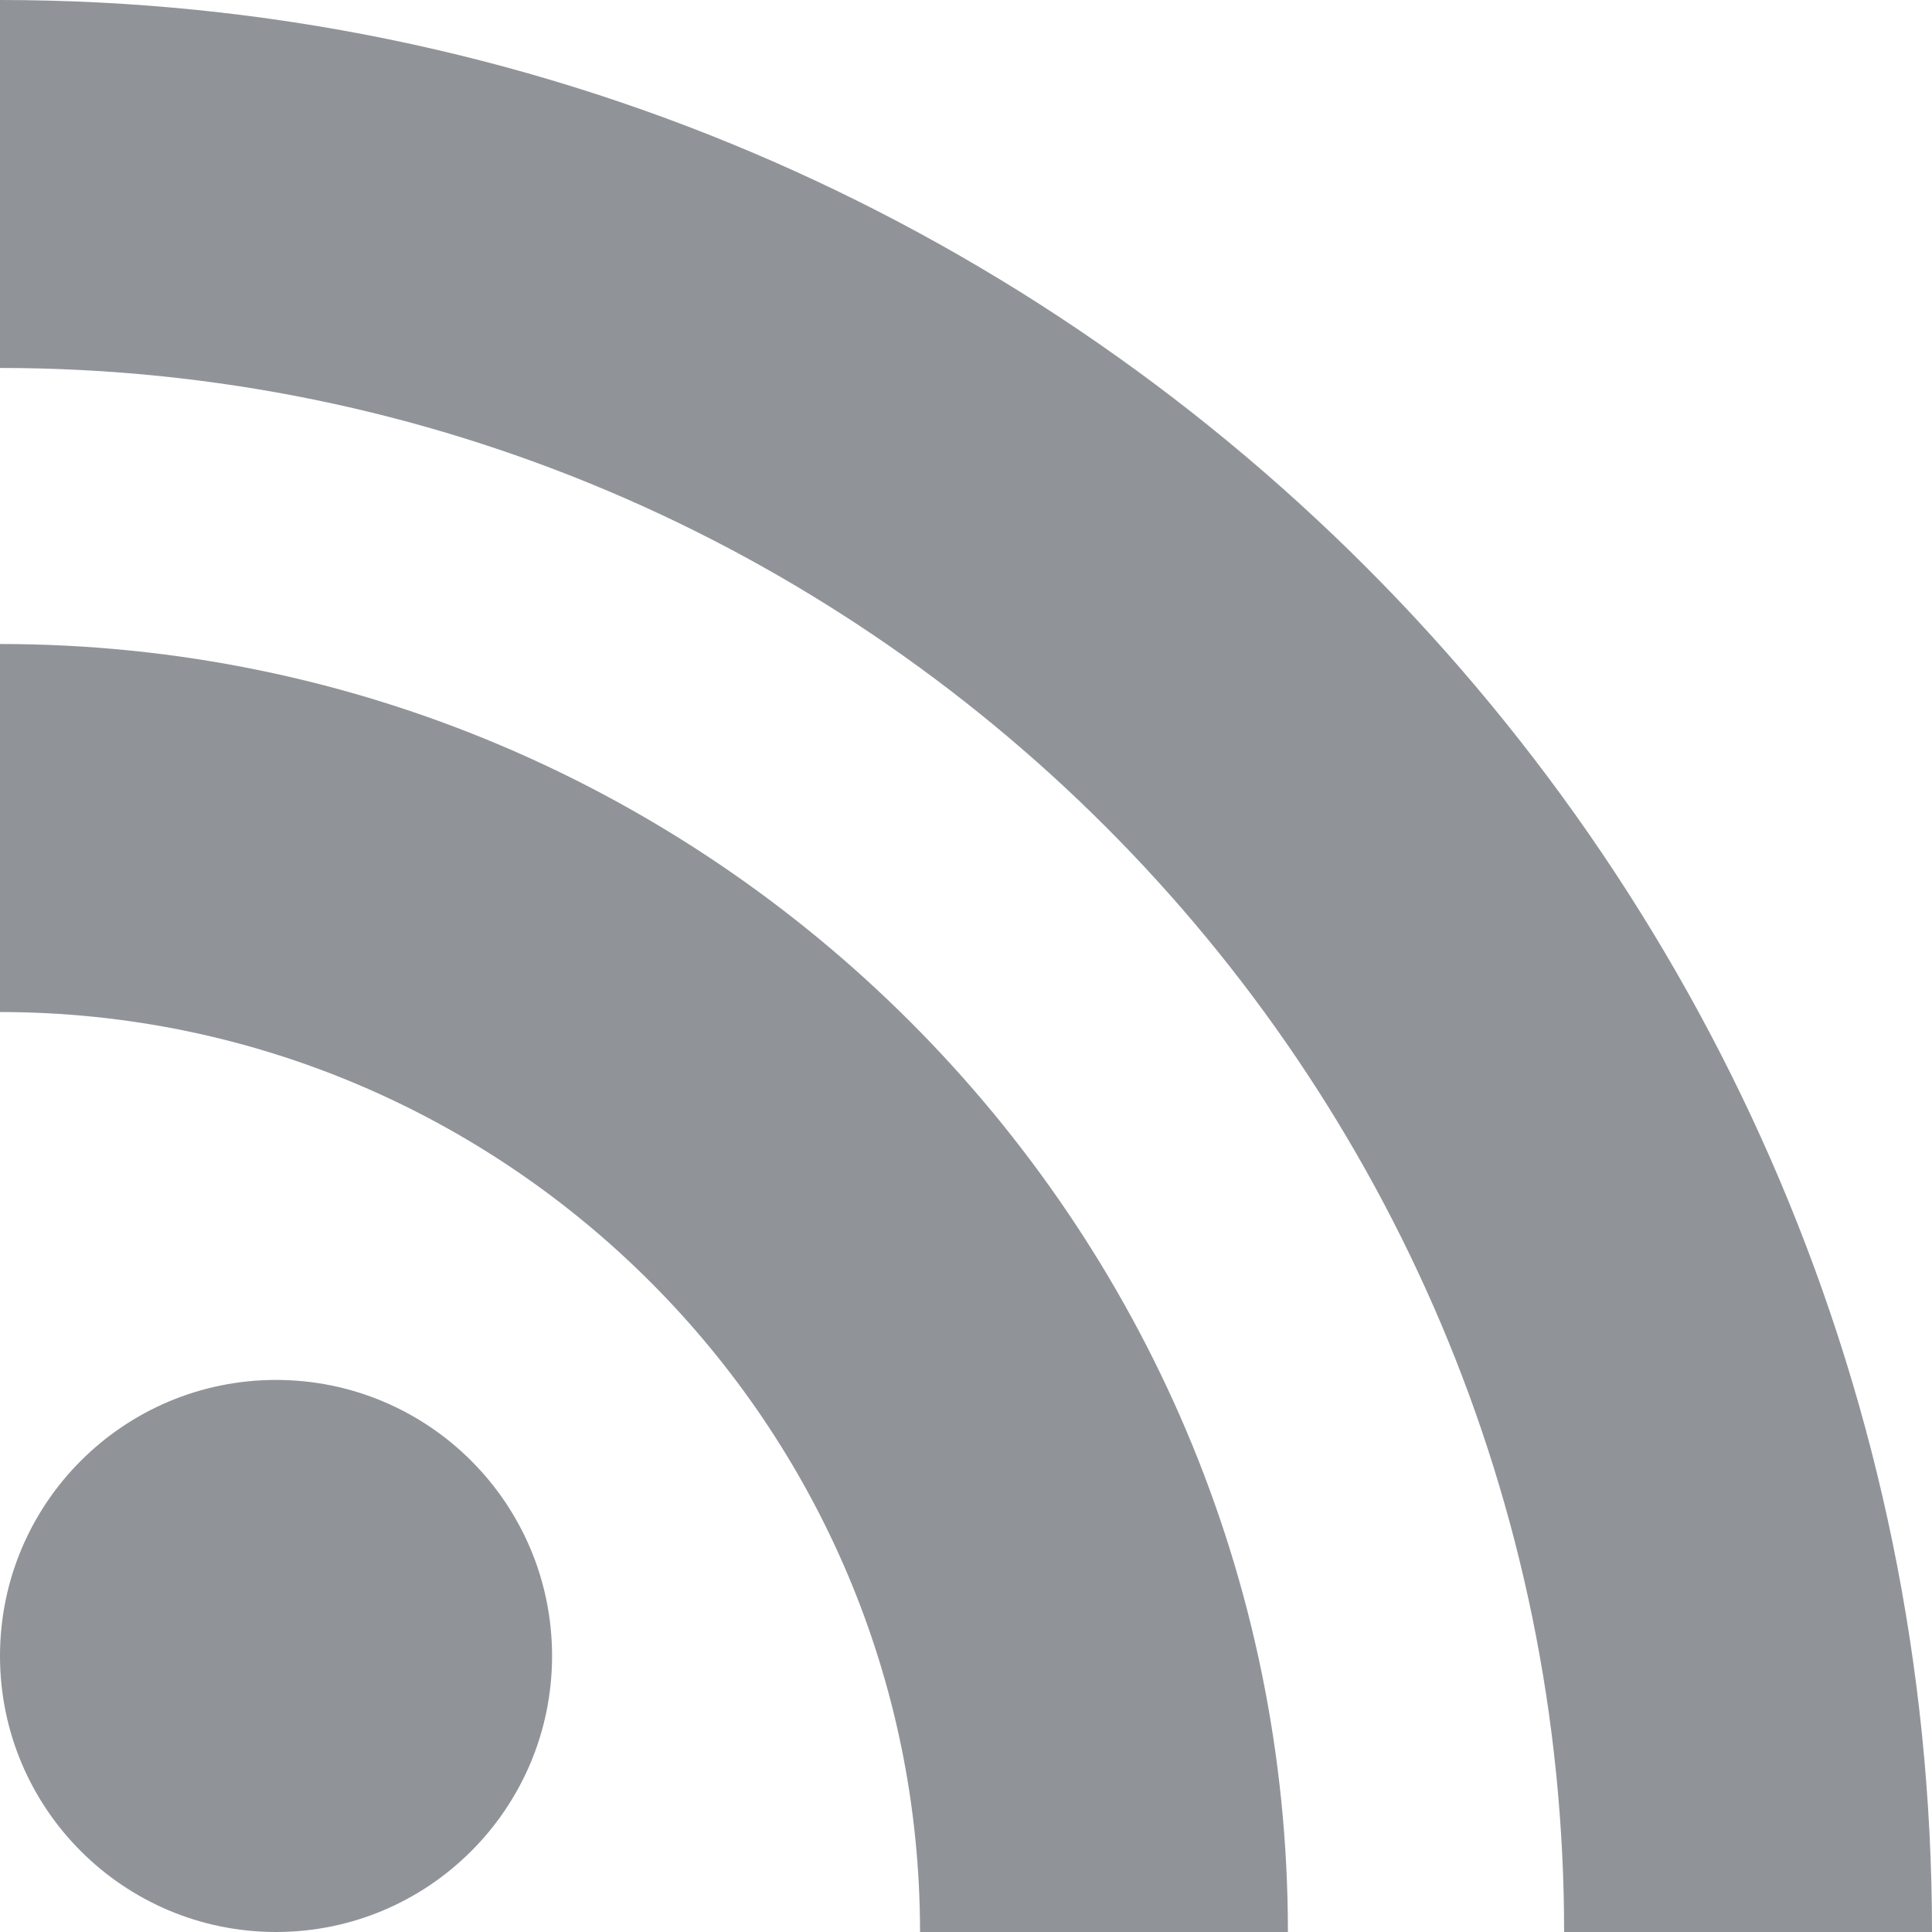
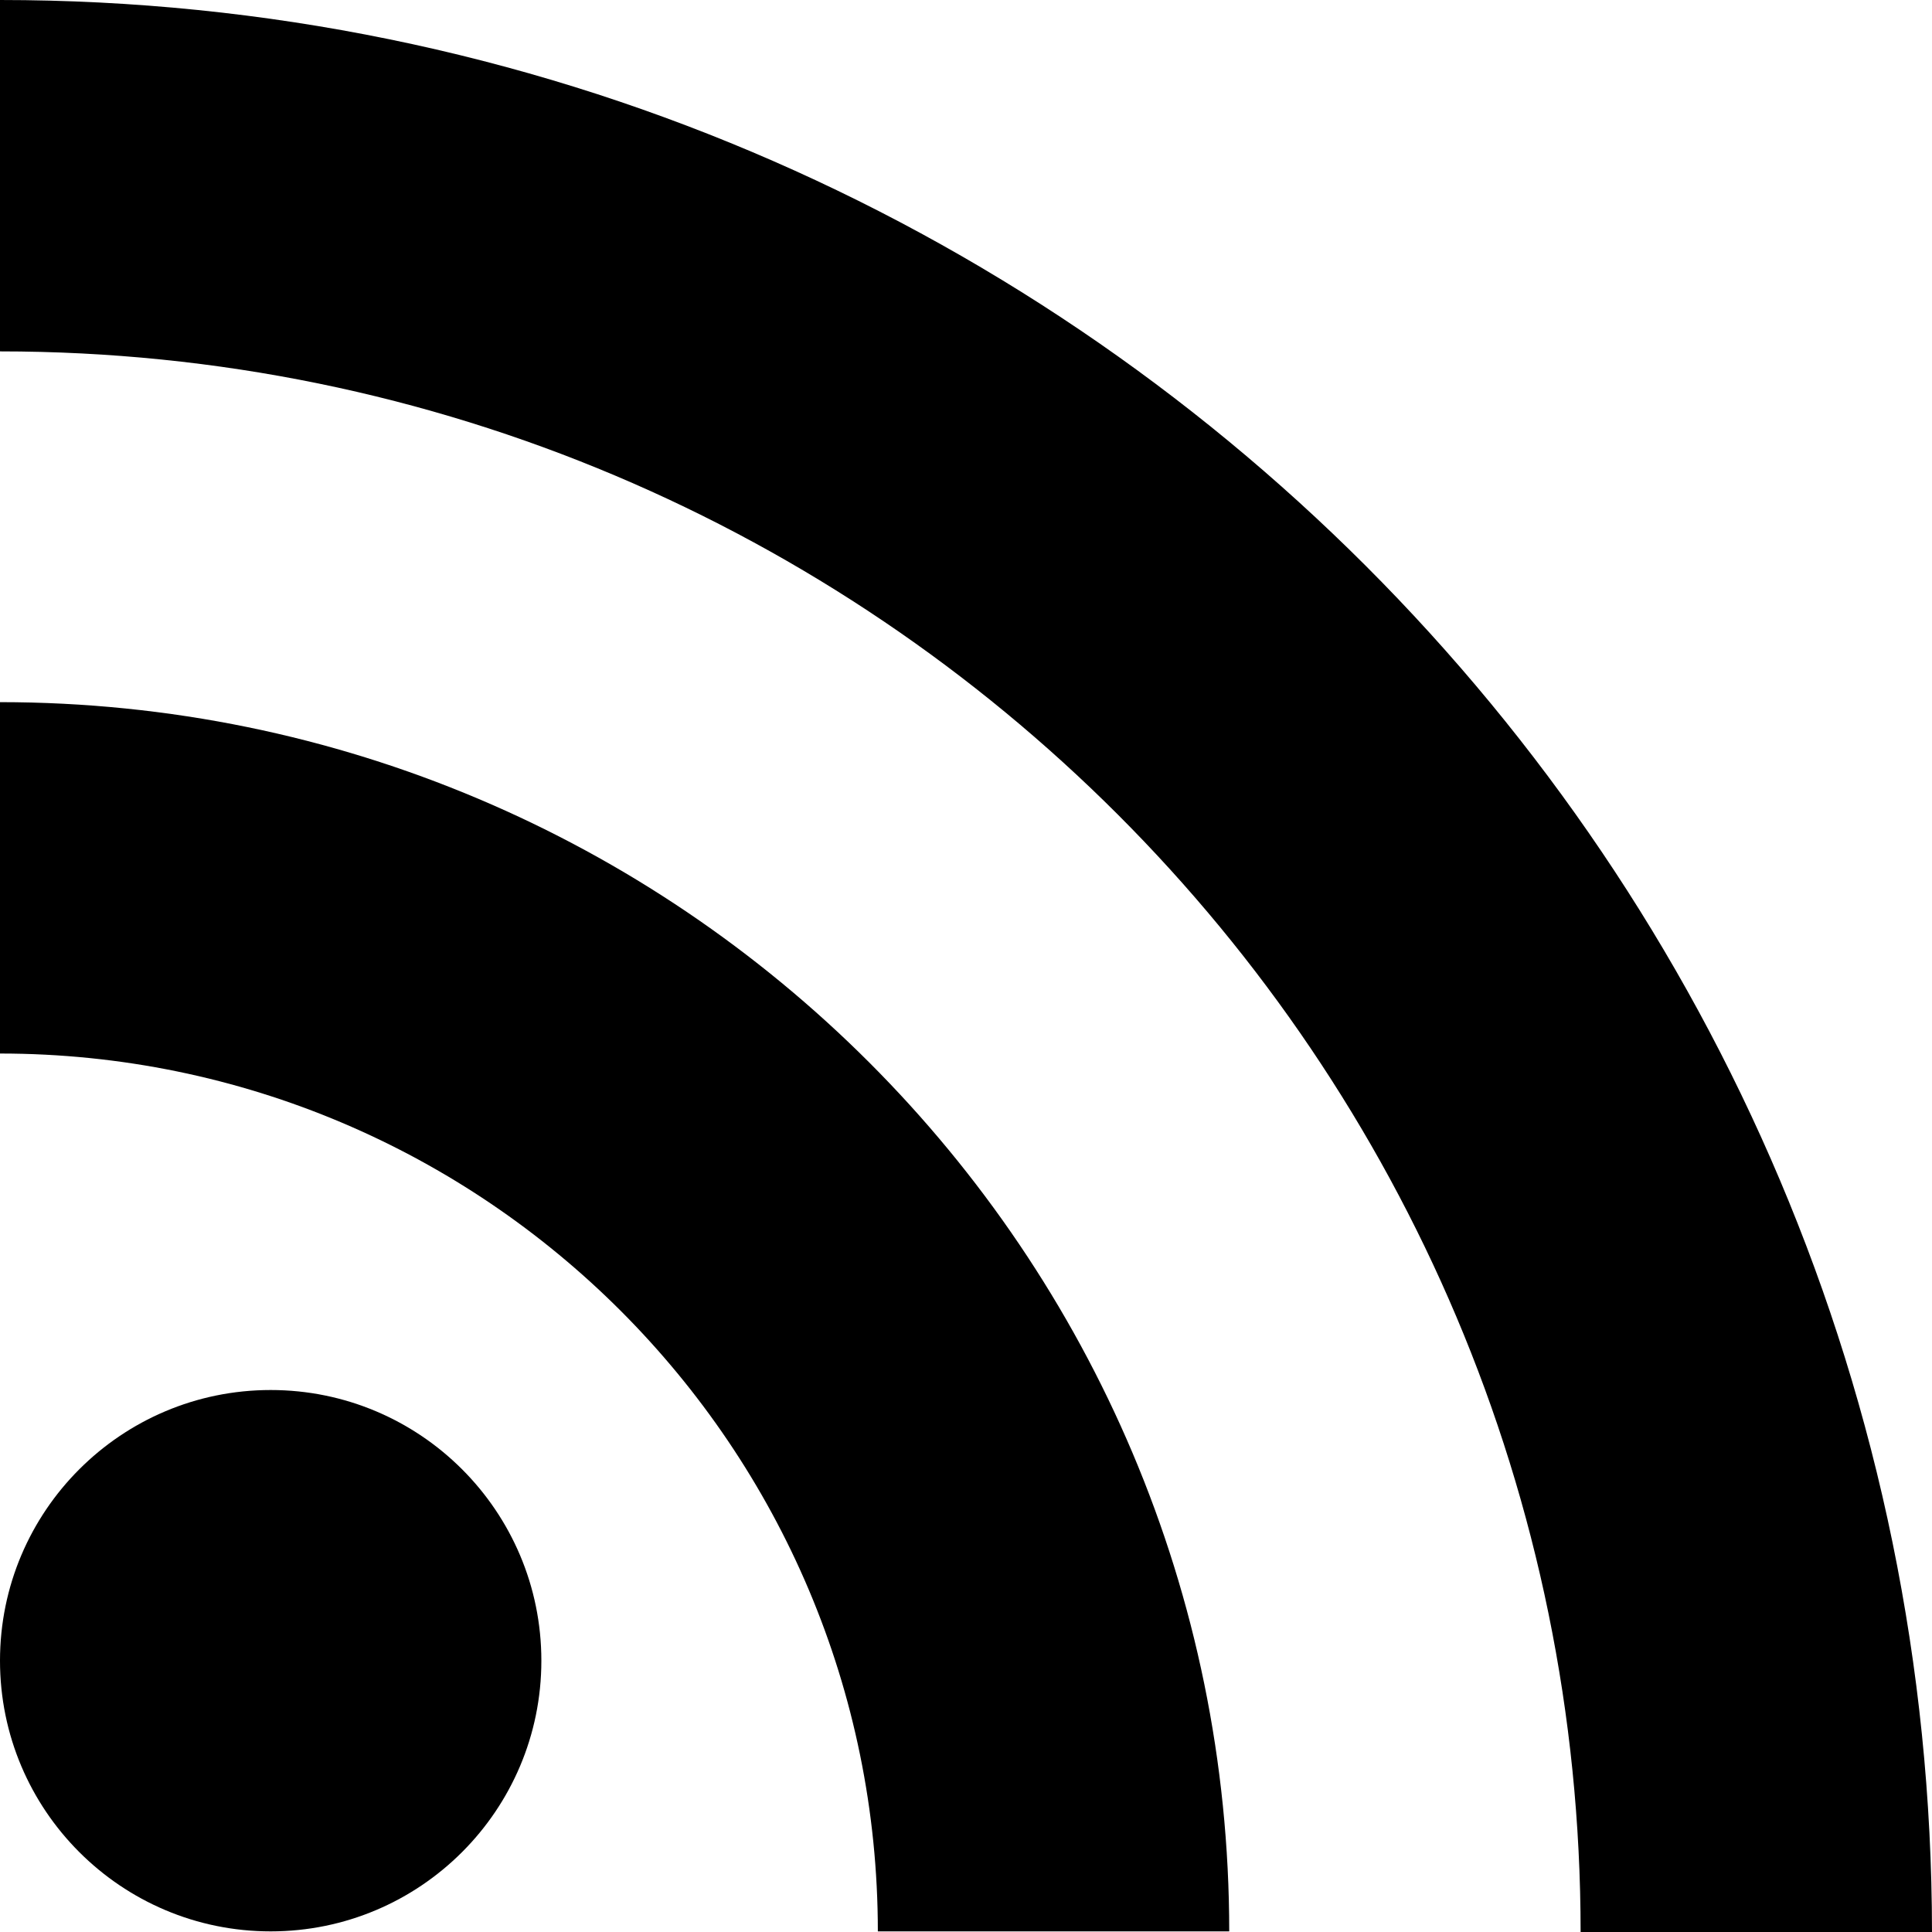
- <svg xmlns="http://www.w3.org/2000/svg" id="Bold" enable-background="new 0 0 24 24" height="512px" viewBox="0 0 24 24" width="512px">
+ <svg xmlns="http://www.w3.org/2000/svg" version="1.1" id="Capa_1" x="0px" y="0px" viewBox="0 0 331.947 331.947" style="enable-background:new 0 0 331.947 331.947;" xml:space="preserve">
  <g>
-     <circle cx="3.429" cy="20.571" r="3.429" data-original="#000000" class="active-path" data-old_color="#000000" fill="#909499" />
-     <path d="m11.429 24h4.57c0-8.821-7.178-15.999-15.999-16v4.572c6.302.001 11.429 5.126 11.429 11.428z" data-original="#000000" class="active-path" data-old_color="#000000" fill="#909499" />
-     <path d="m24 24c0-13.234-10.766-24-24-24v4.571c10.714 0 19.43 8.714 19.43 19.429z" data-original="#000000" class="active-path" data-old_color="#000000" fill="#909499" />
+     <g>
+       <circle cx="46.507" cy="285.333" r="46.507" />
+     </g>
  </g>
+   <g>
+     <g>
+       <g>
+         <path d="M0,120.64v60.373c83.307,0,150.827,67.627,150.827,150.827H211.2C211.2,215.253,116.587,120.64,0,120.64z" />
+         <path d="M0,0v60.373c149.973,0,271.573,121.6,271.573,271.573h60.373C331.84,148.587,183.253,0,0,0z" />
+       </g>
+     </g>
+   </g>
+   <g>
+ </g>
+   <g>
+ </g>
+   <g>
+ </g>
+   <g>
+ </g>
+   <g>
+ </g>
+   <g>
+ </g>
+   <g>
+ </g>
+   <g>
+ </g>
+   <g>
+ </g>
+   <g>
+ </g>
+   <g>
+ </g>
+   <g>
+ </g>
+   <g>
+ </g>
+   <g>
+ </g>
+   <g>
+ </g>
</svg>
